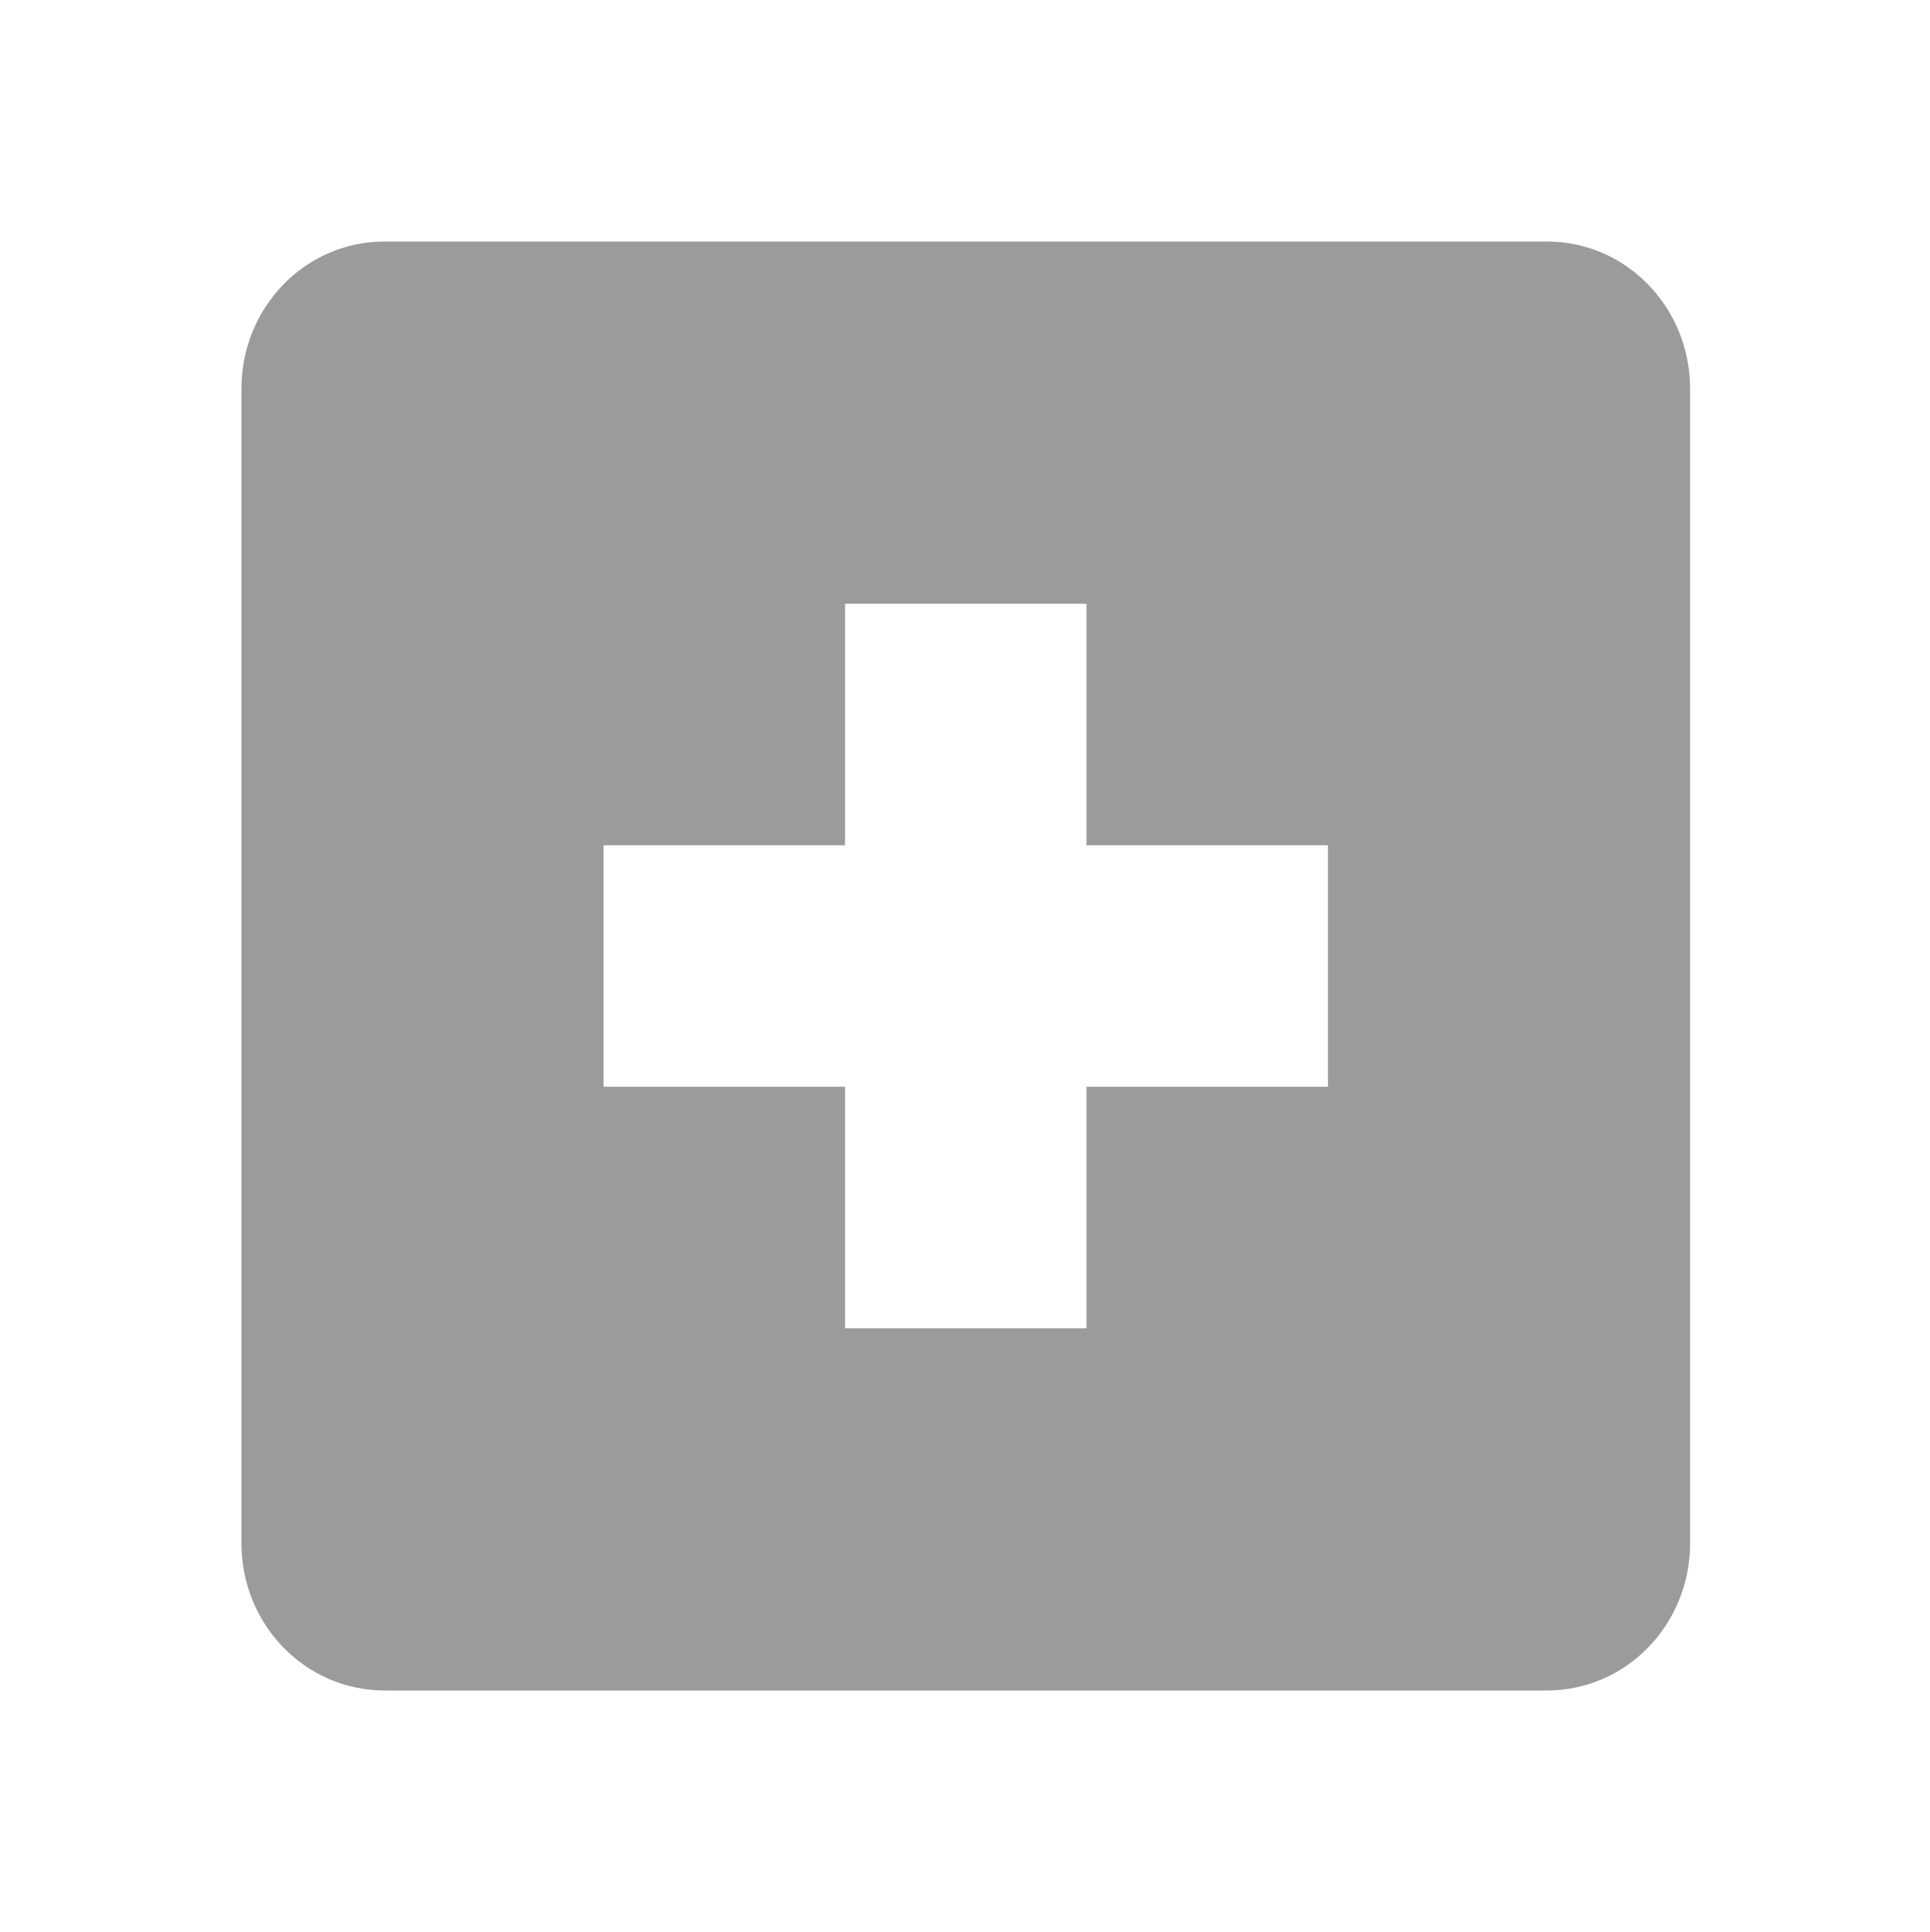
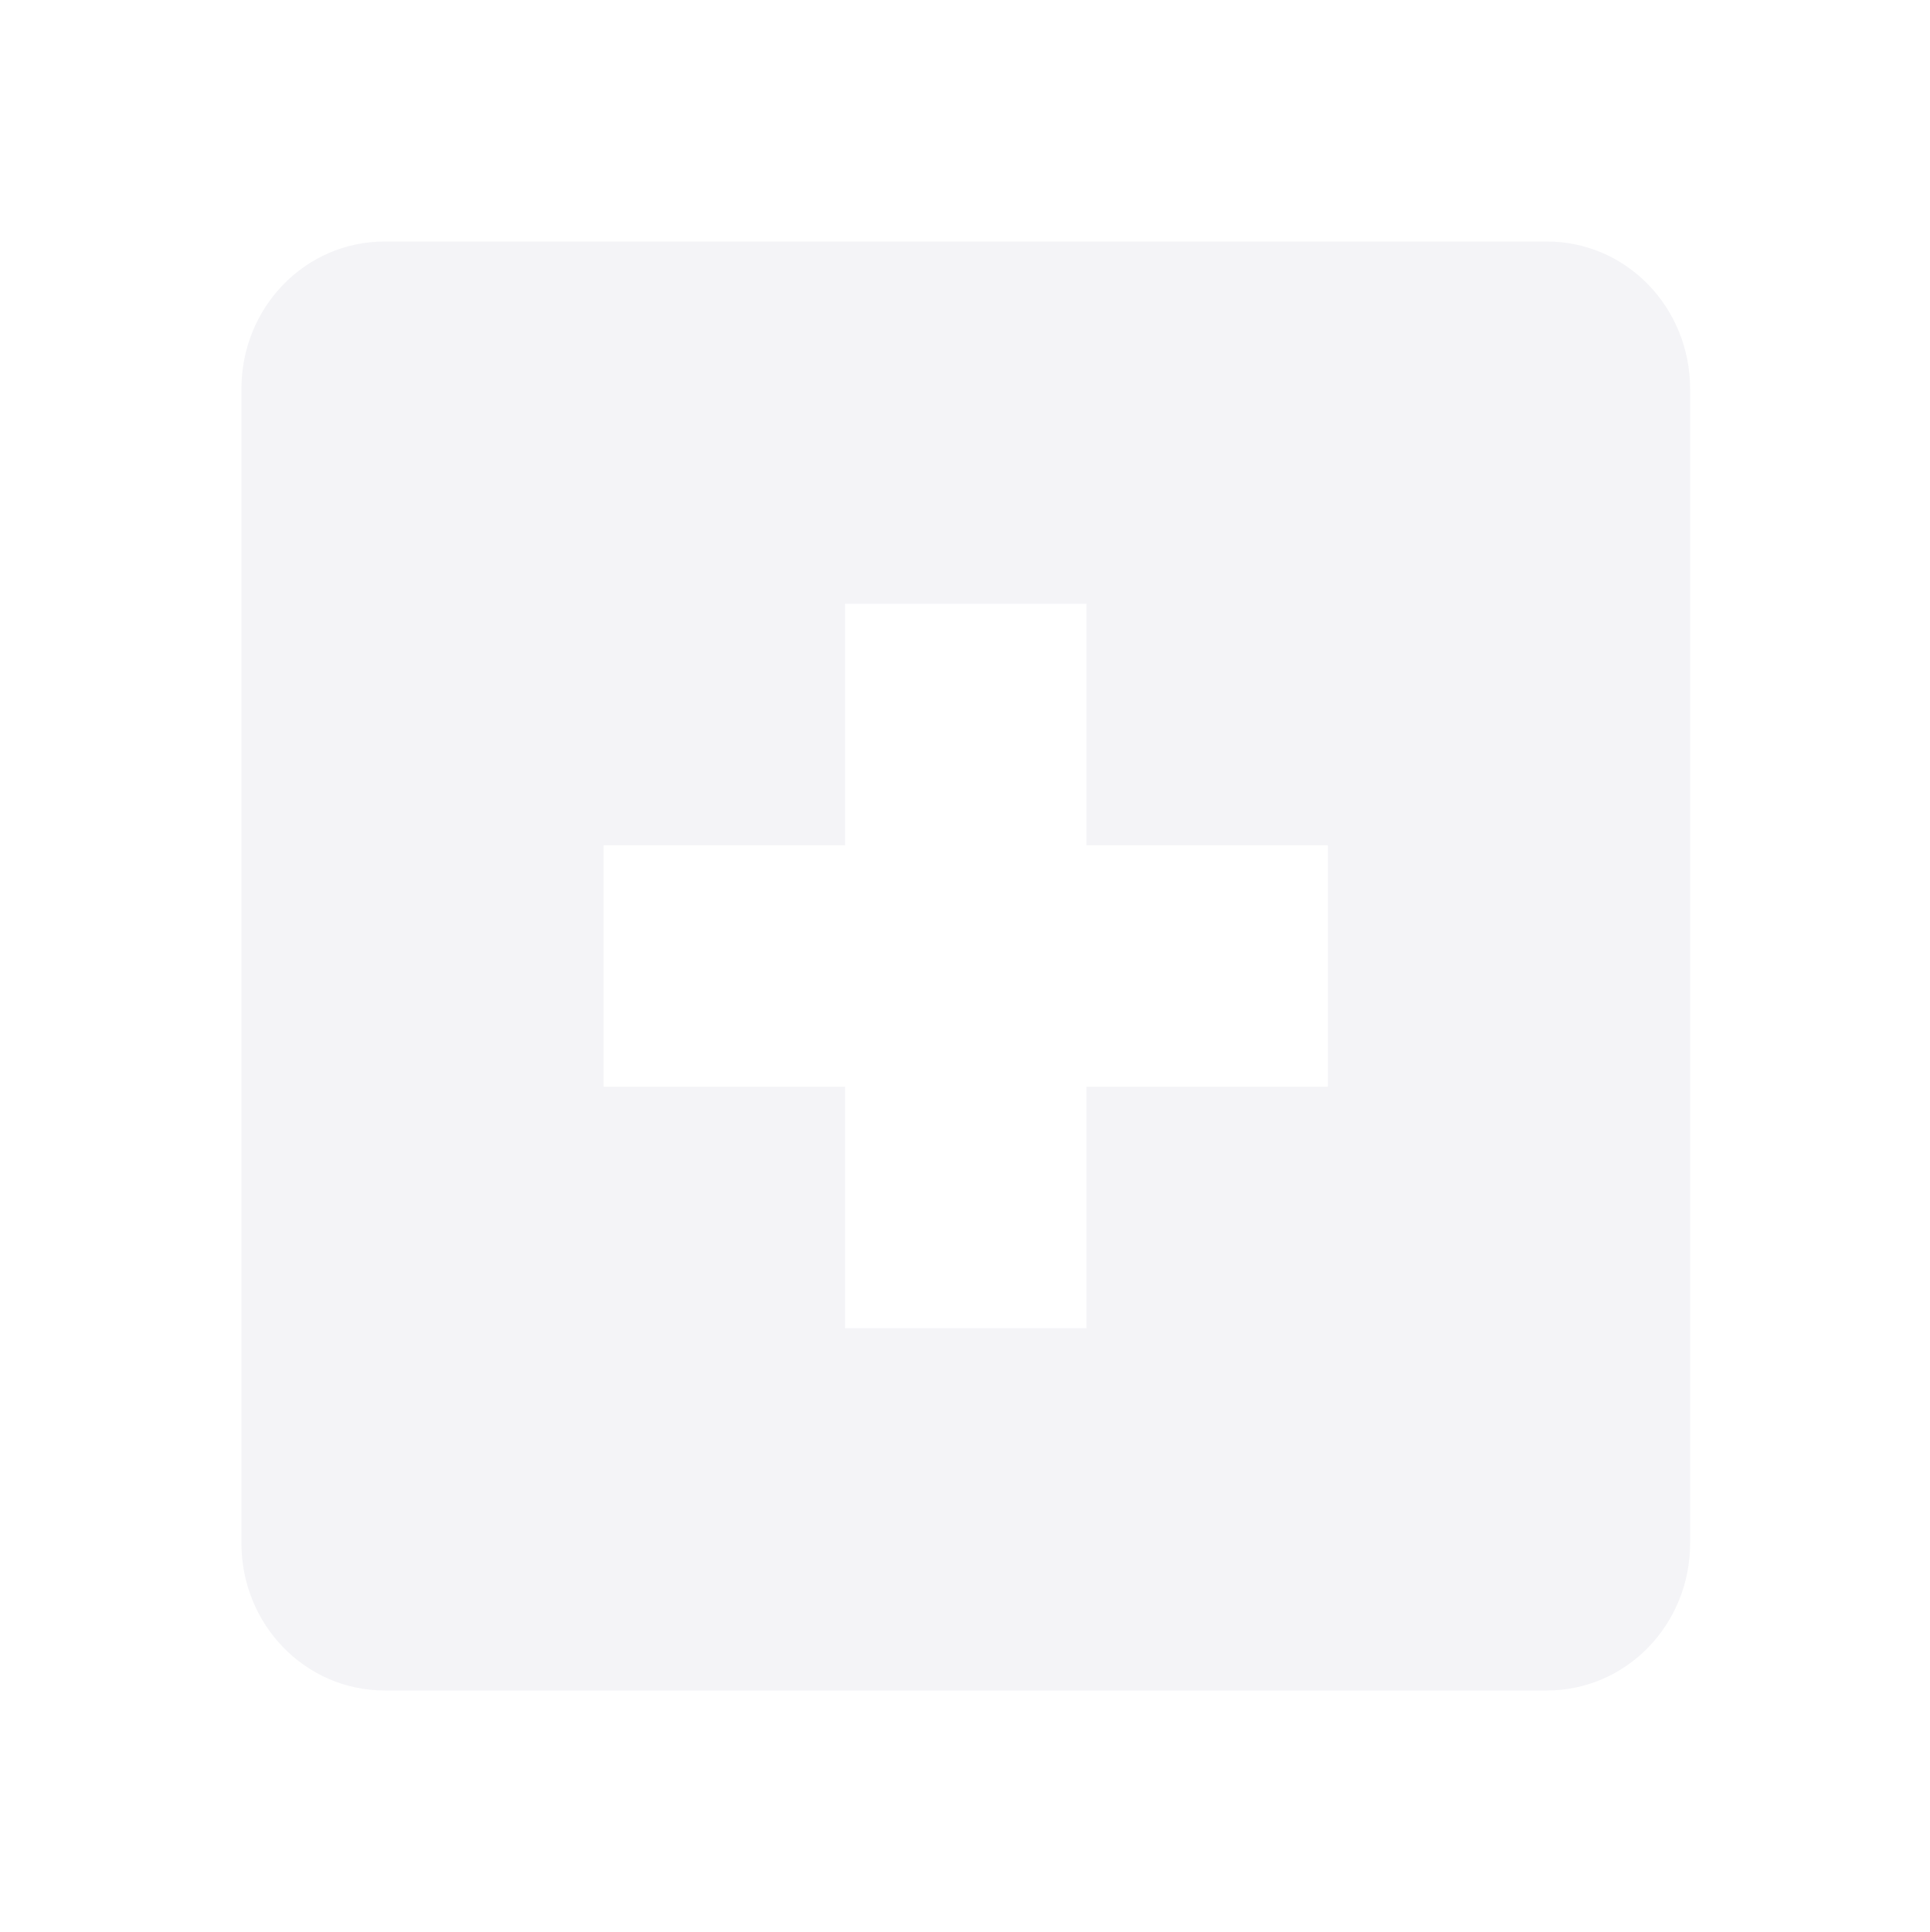
<svg xmlns="http://www.w3.org/2000/svg" width="15.982" height="16">
-   <path d="M3.188 2C2.524 2 2 2.549 2 3.219v9.562C2 13.451 2.525 14 3.188 14h9.624c.663 0 1.188-.549 1.188-1.219V3.22C14 2.549 13.475 2 12.812 2zM7 5h2v2h2v2H9v2H7V9H5V7h2z" style="marker:none" color="#bebebe" overflow="visible" fill="#9b9b9b" />
+   <path d="M3.188 2C2.524 2 2 2.549 2 3.219v9.562C2 13.451 2.525 14 3.188 14h9.624c.663 0 1.188-.549 1.188-1.219V3.22C14 2.549 13.475 2 12.812 2zM7 5h2v2h2v2H9v2H7V9H5V7h2z" style="marker:none" color="#f4f4f7" overflow="visible" fill="#f4f4f7" />
</svg>
